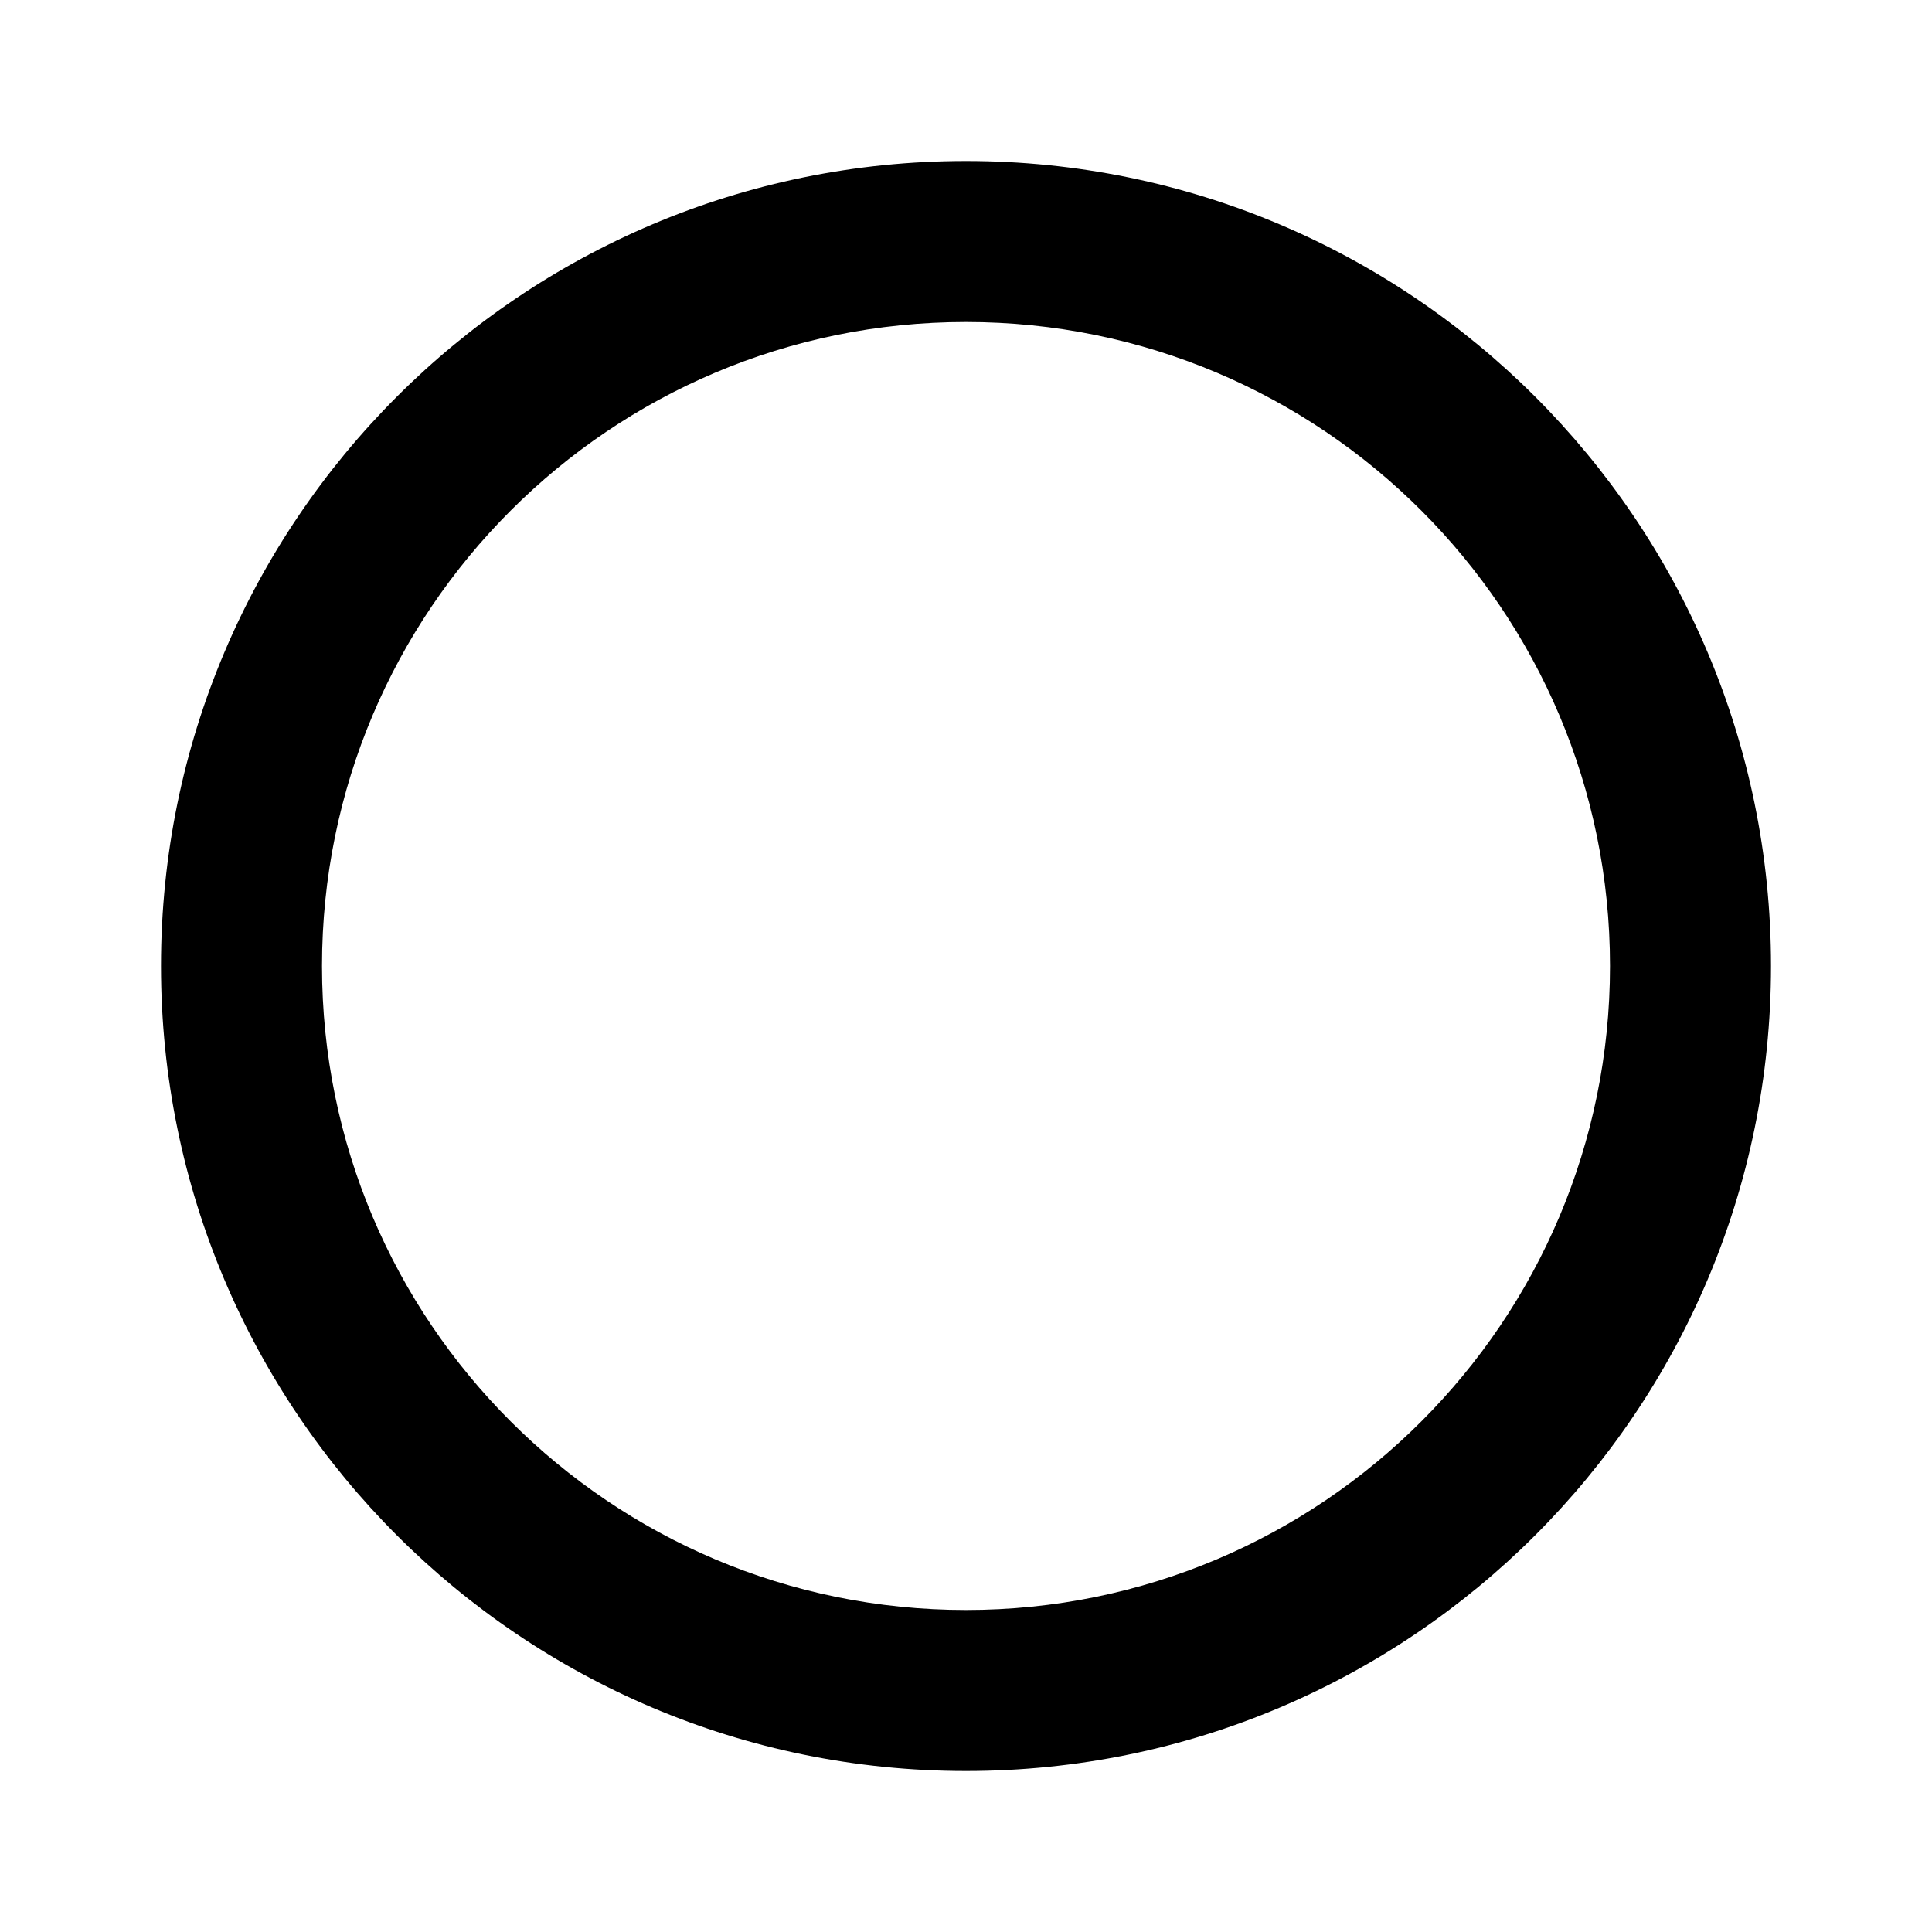
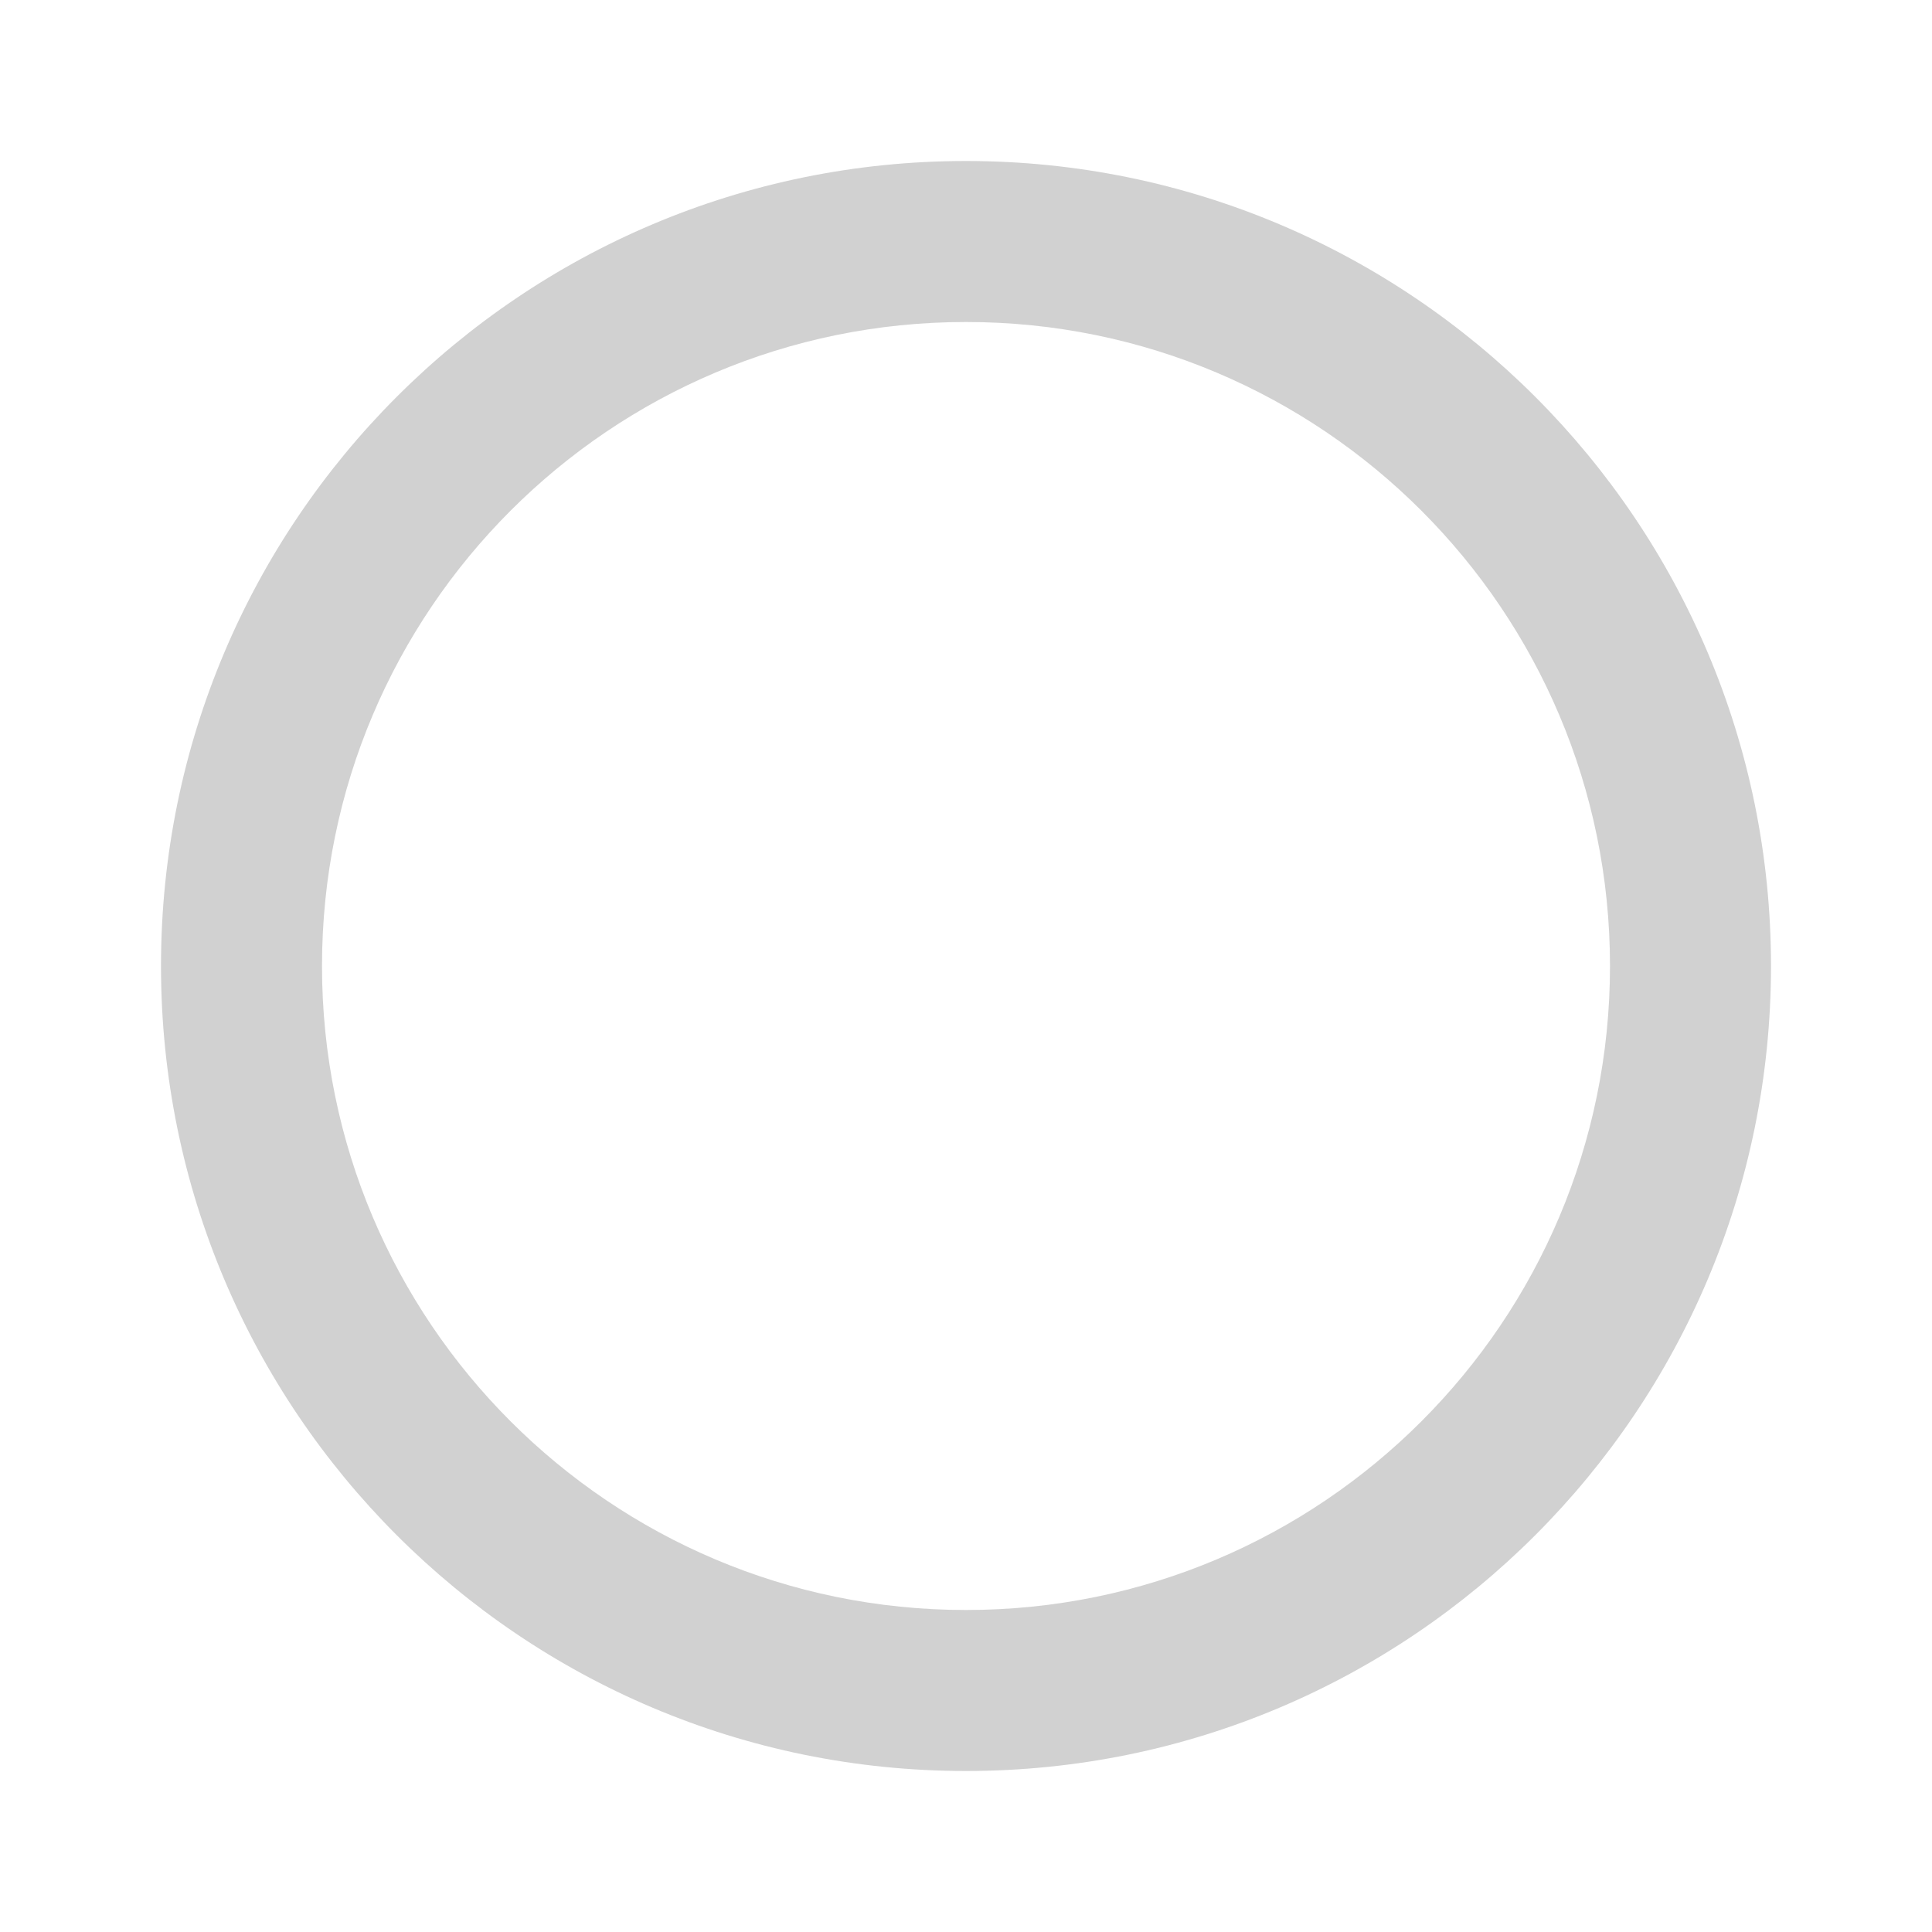
<svg xmlns="http://www.w3.org/2000/svg" width="800px" height="800px" viewBox="0 0 24 24">
  <g>
    <path fill="none" d="M0 0h24v24H0z" />
-     <path d="M12 22C6.477 22 2 17.523 2 12S6.477 2 12 2s10 4.477 10 10-4.477 10-10 10zm0-2a8 8 0 1 0 0-16 8 8 0 0 0 0 16z" />
+     <path d="M12 22C6.477 22 2 17.523 2 12S6.477 2 12 2s10 4.477 10 10-4.477 10-10 10zm0-2a8 8 0 1 0 0-16 8 8 0 0 0 0 16z" fill="#d1d1d1" />
  </g>
</svg>
